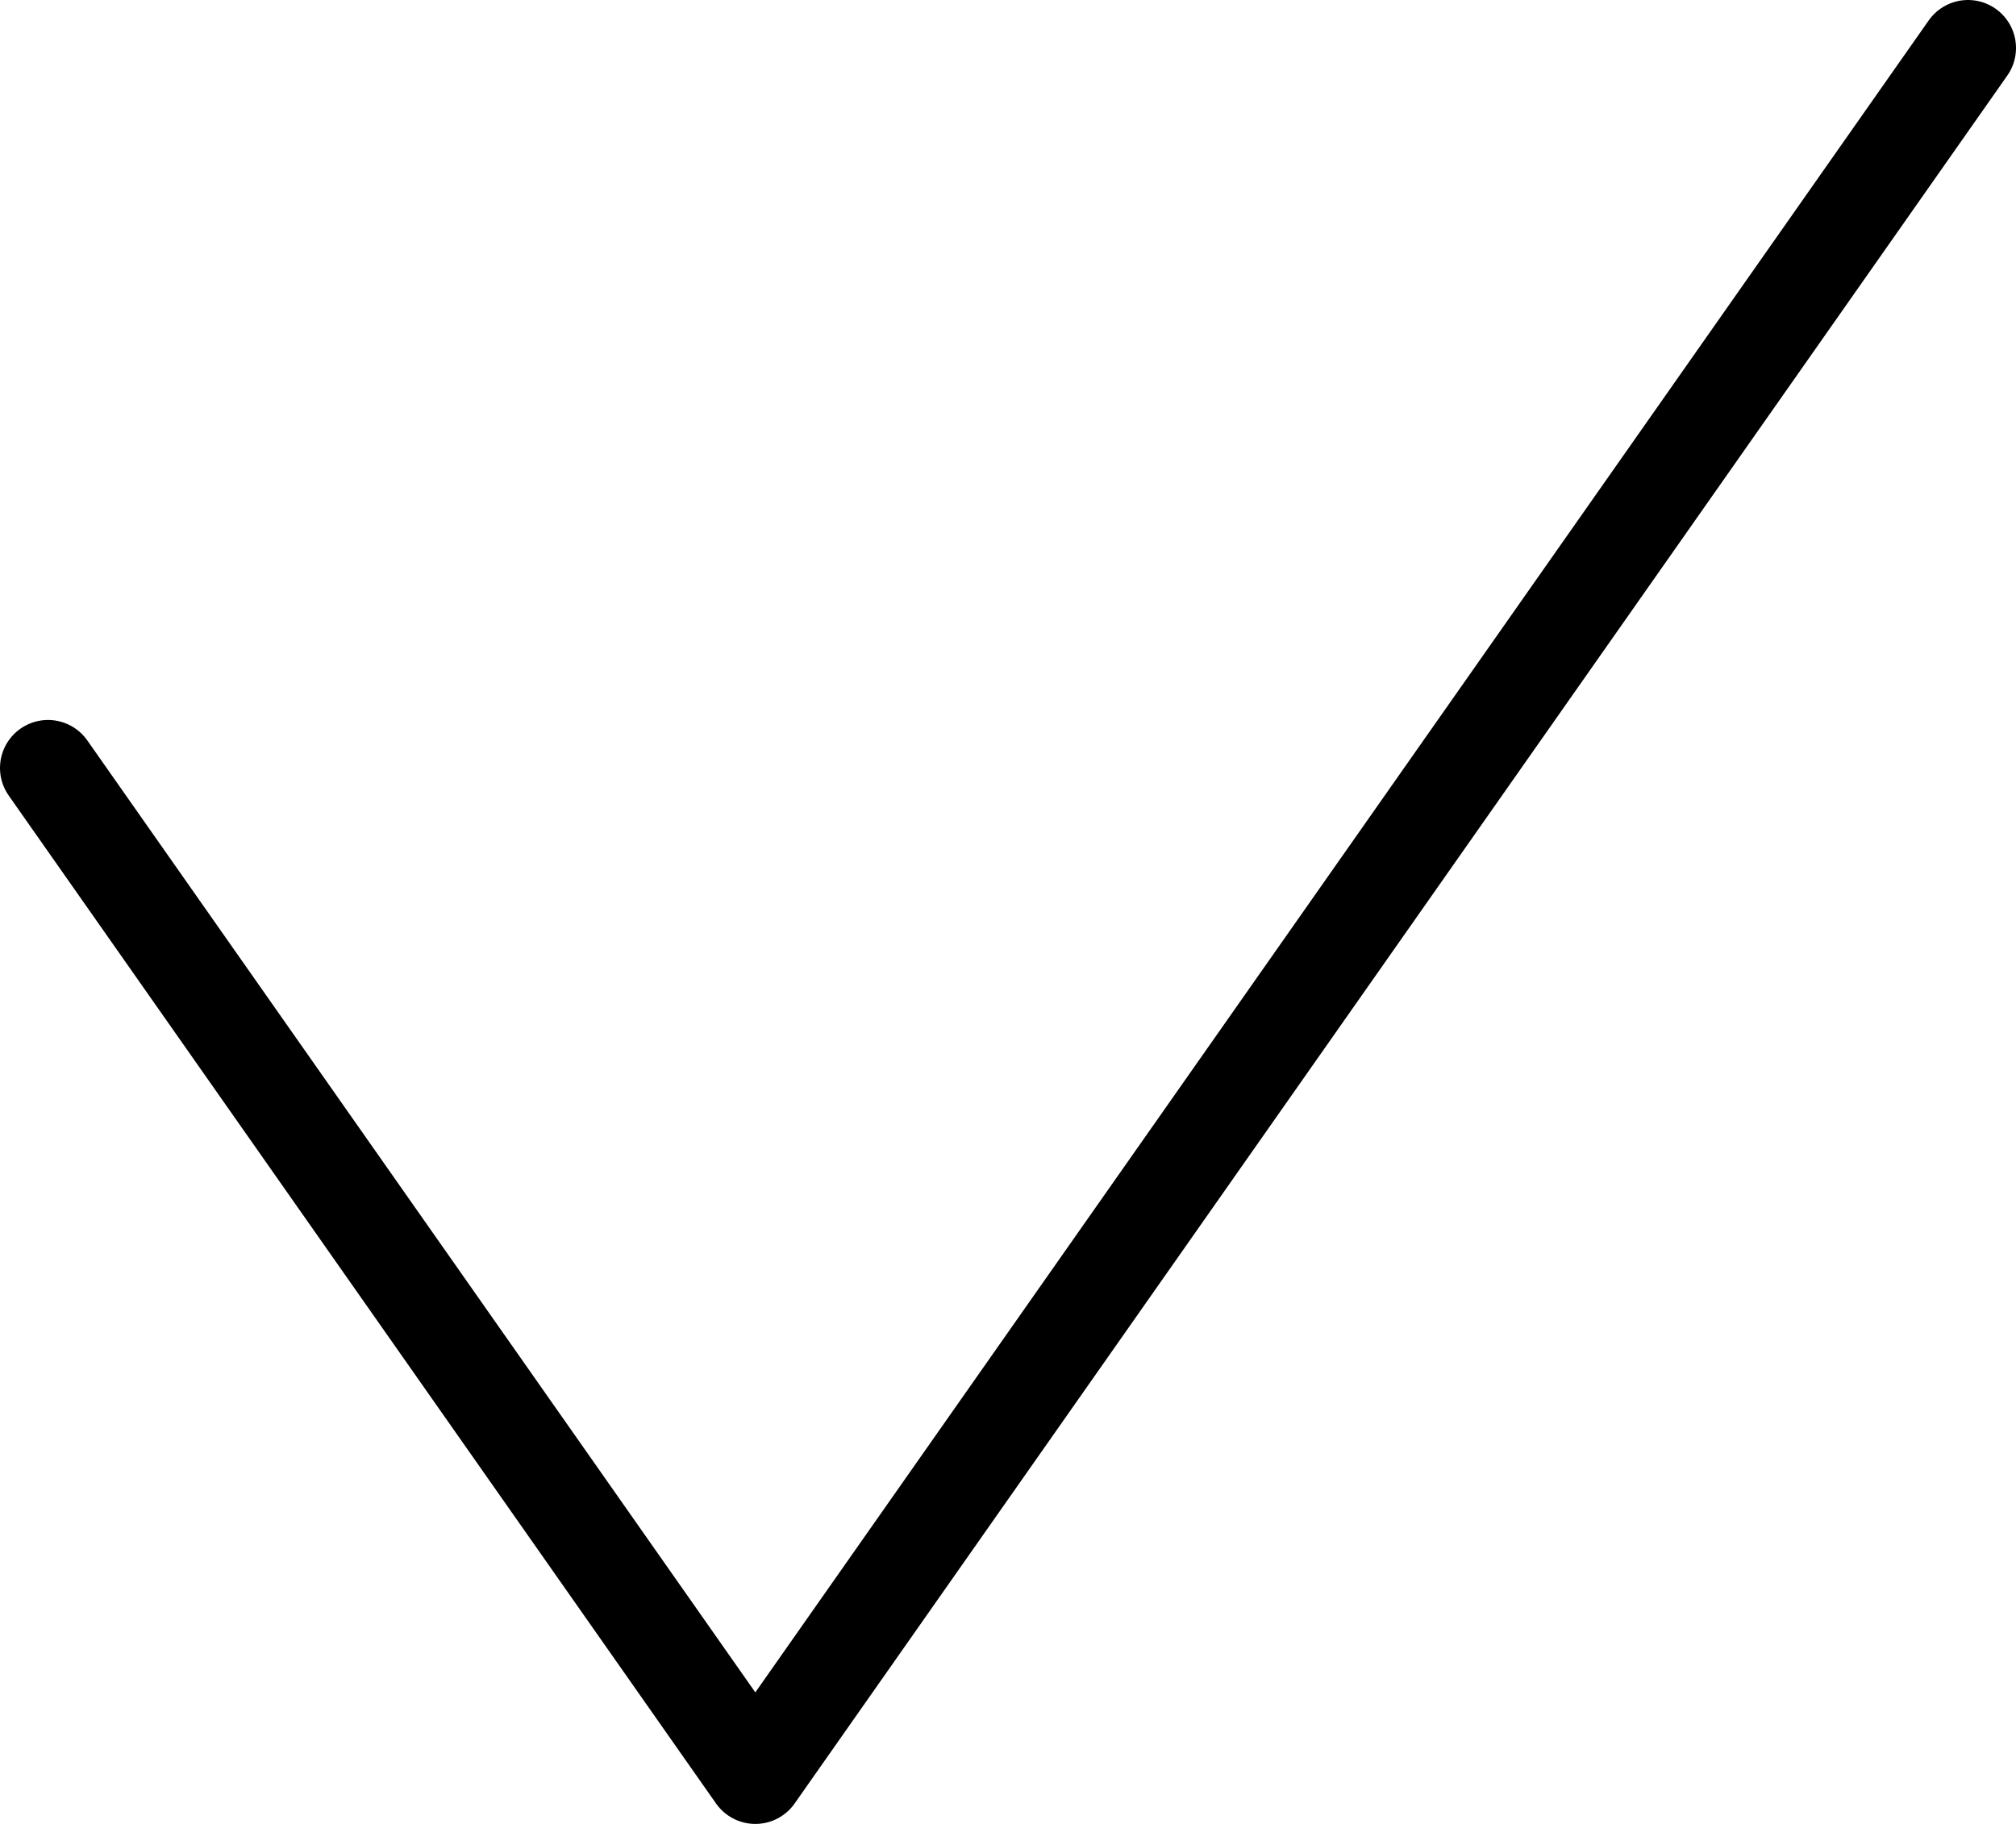
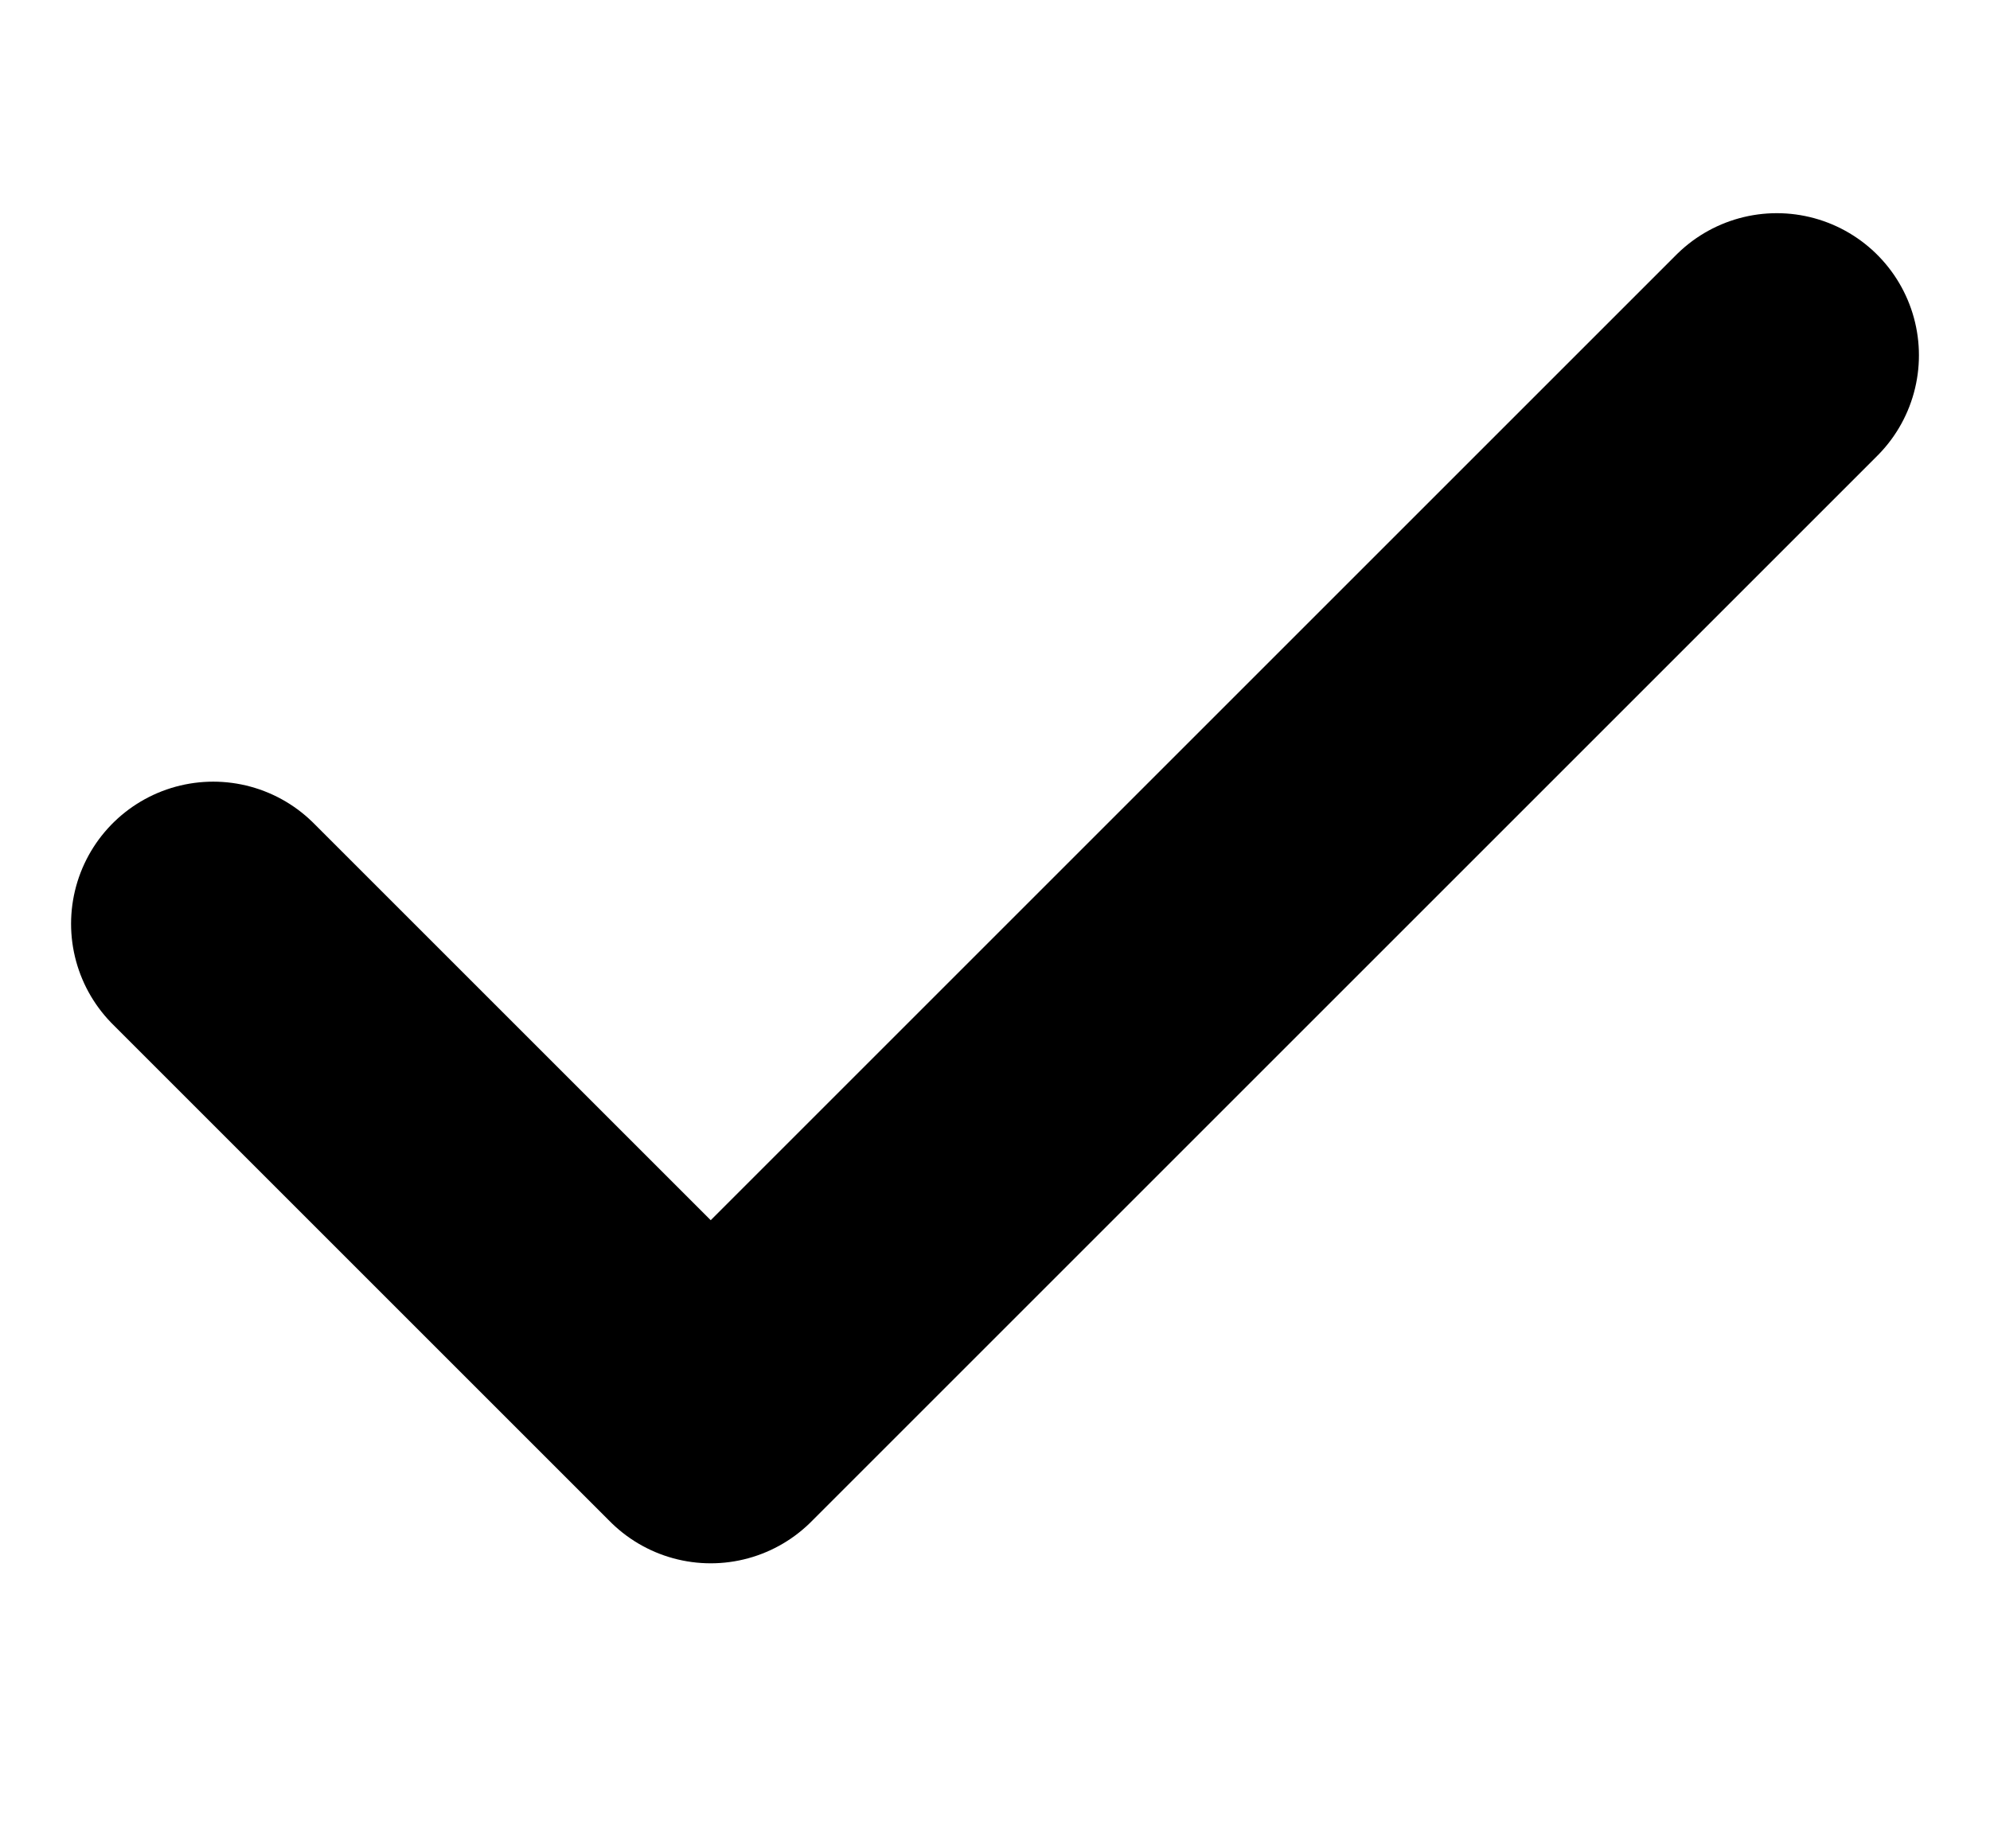
- <svg xmlns="http://www.w3.org/2000/svg" width="21" height="19" fill="none" viewBox="0 0 21 19">
-   <path stroke="currentColor" stroke-linecap="round" stroke-linejoin="round" d="m.5 8 7.368 10.5L20.5.5" />
+ <svg xmlns="http://www.w3.org/2000/svg" width="14" height="13" viewBox="0 0 14 13" fill="none">
+   <path stroke="currentColor" stroke-width="2" stroke-linecap="round" stroke-linejoin="round" d="M1.5 6.5L5 10L12.5 2.5" />
</svg>
